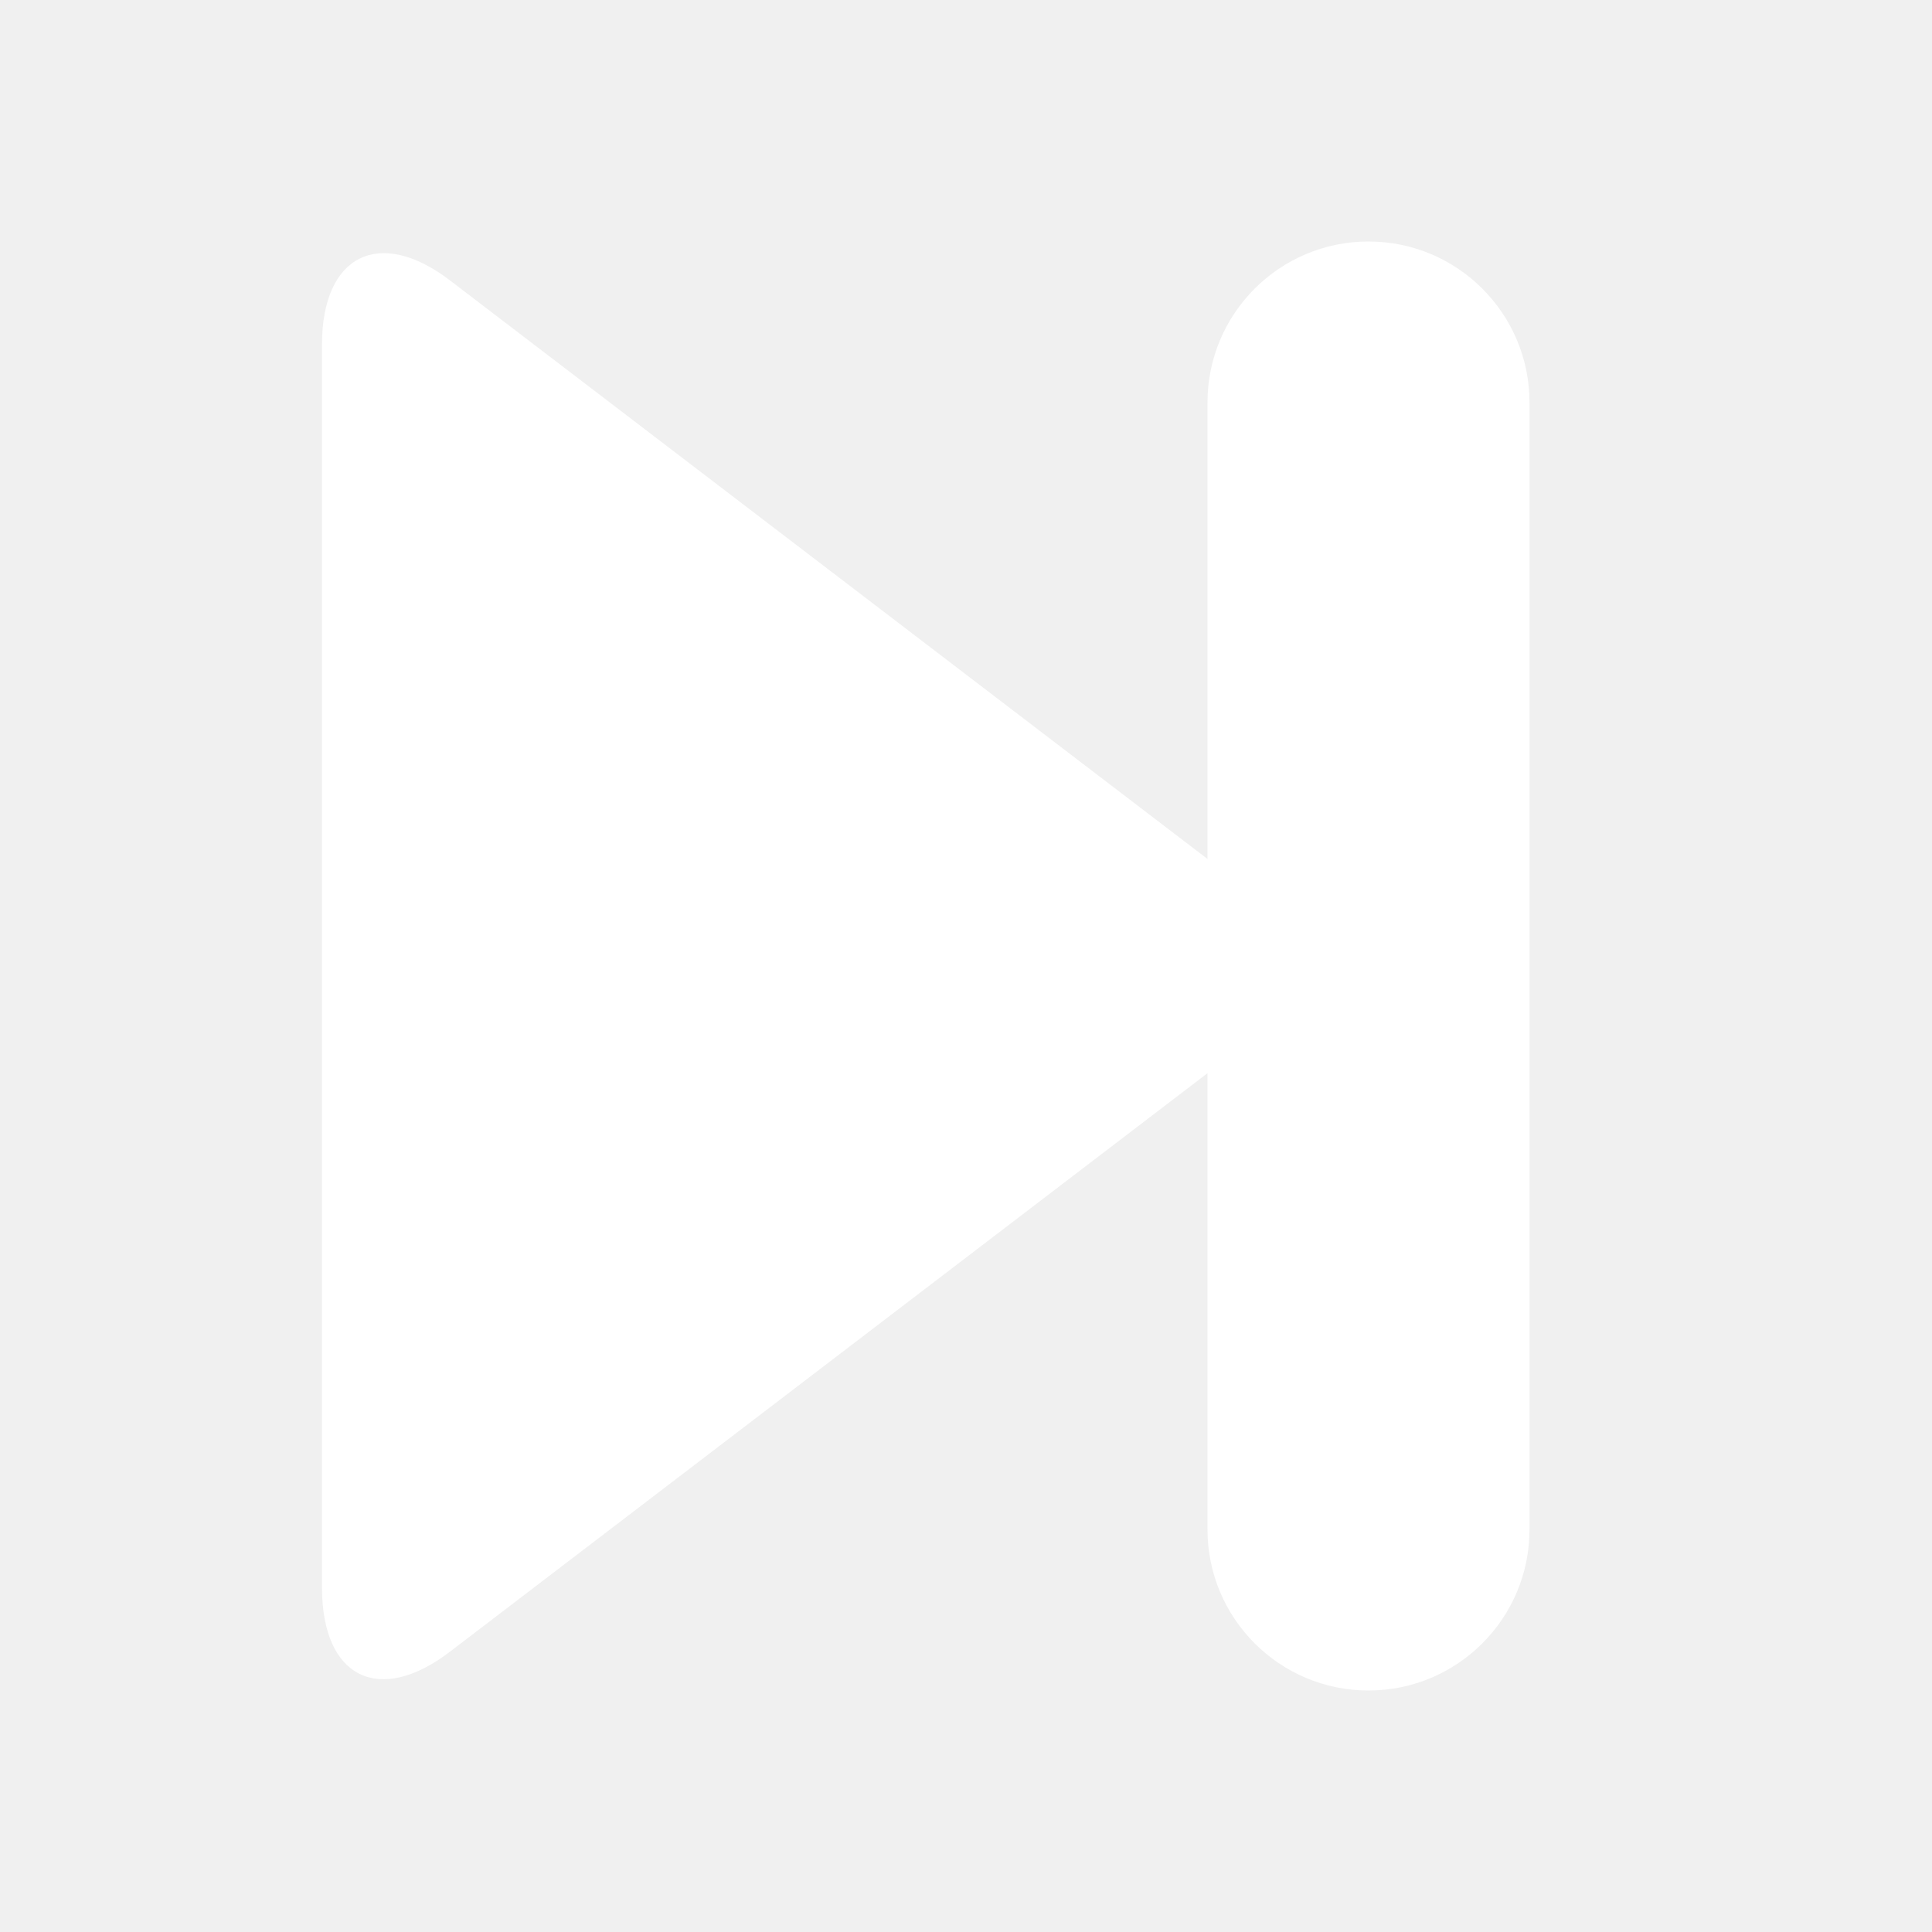
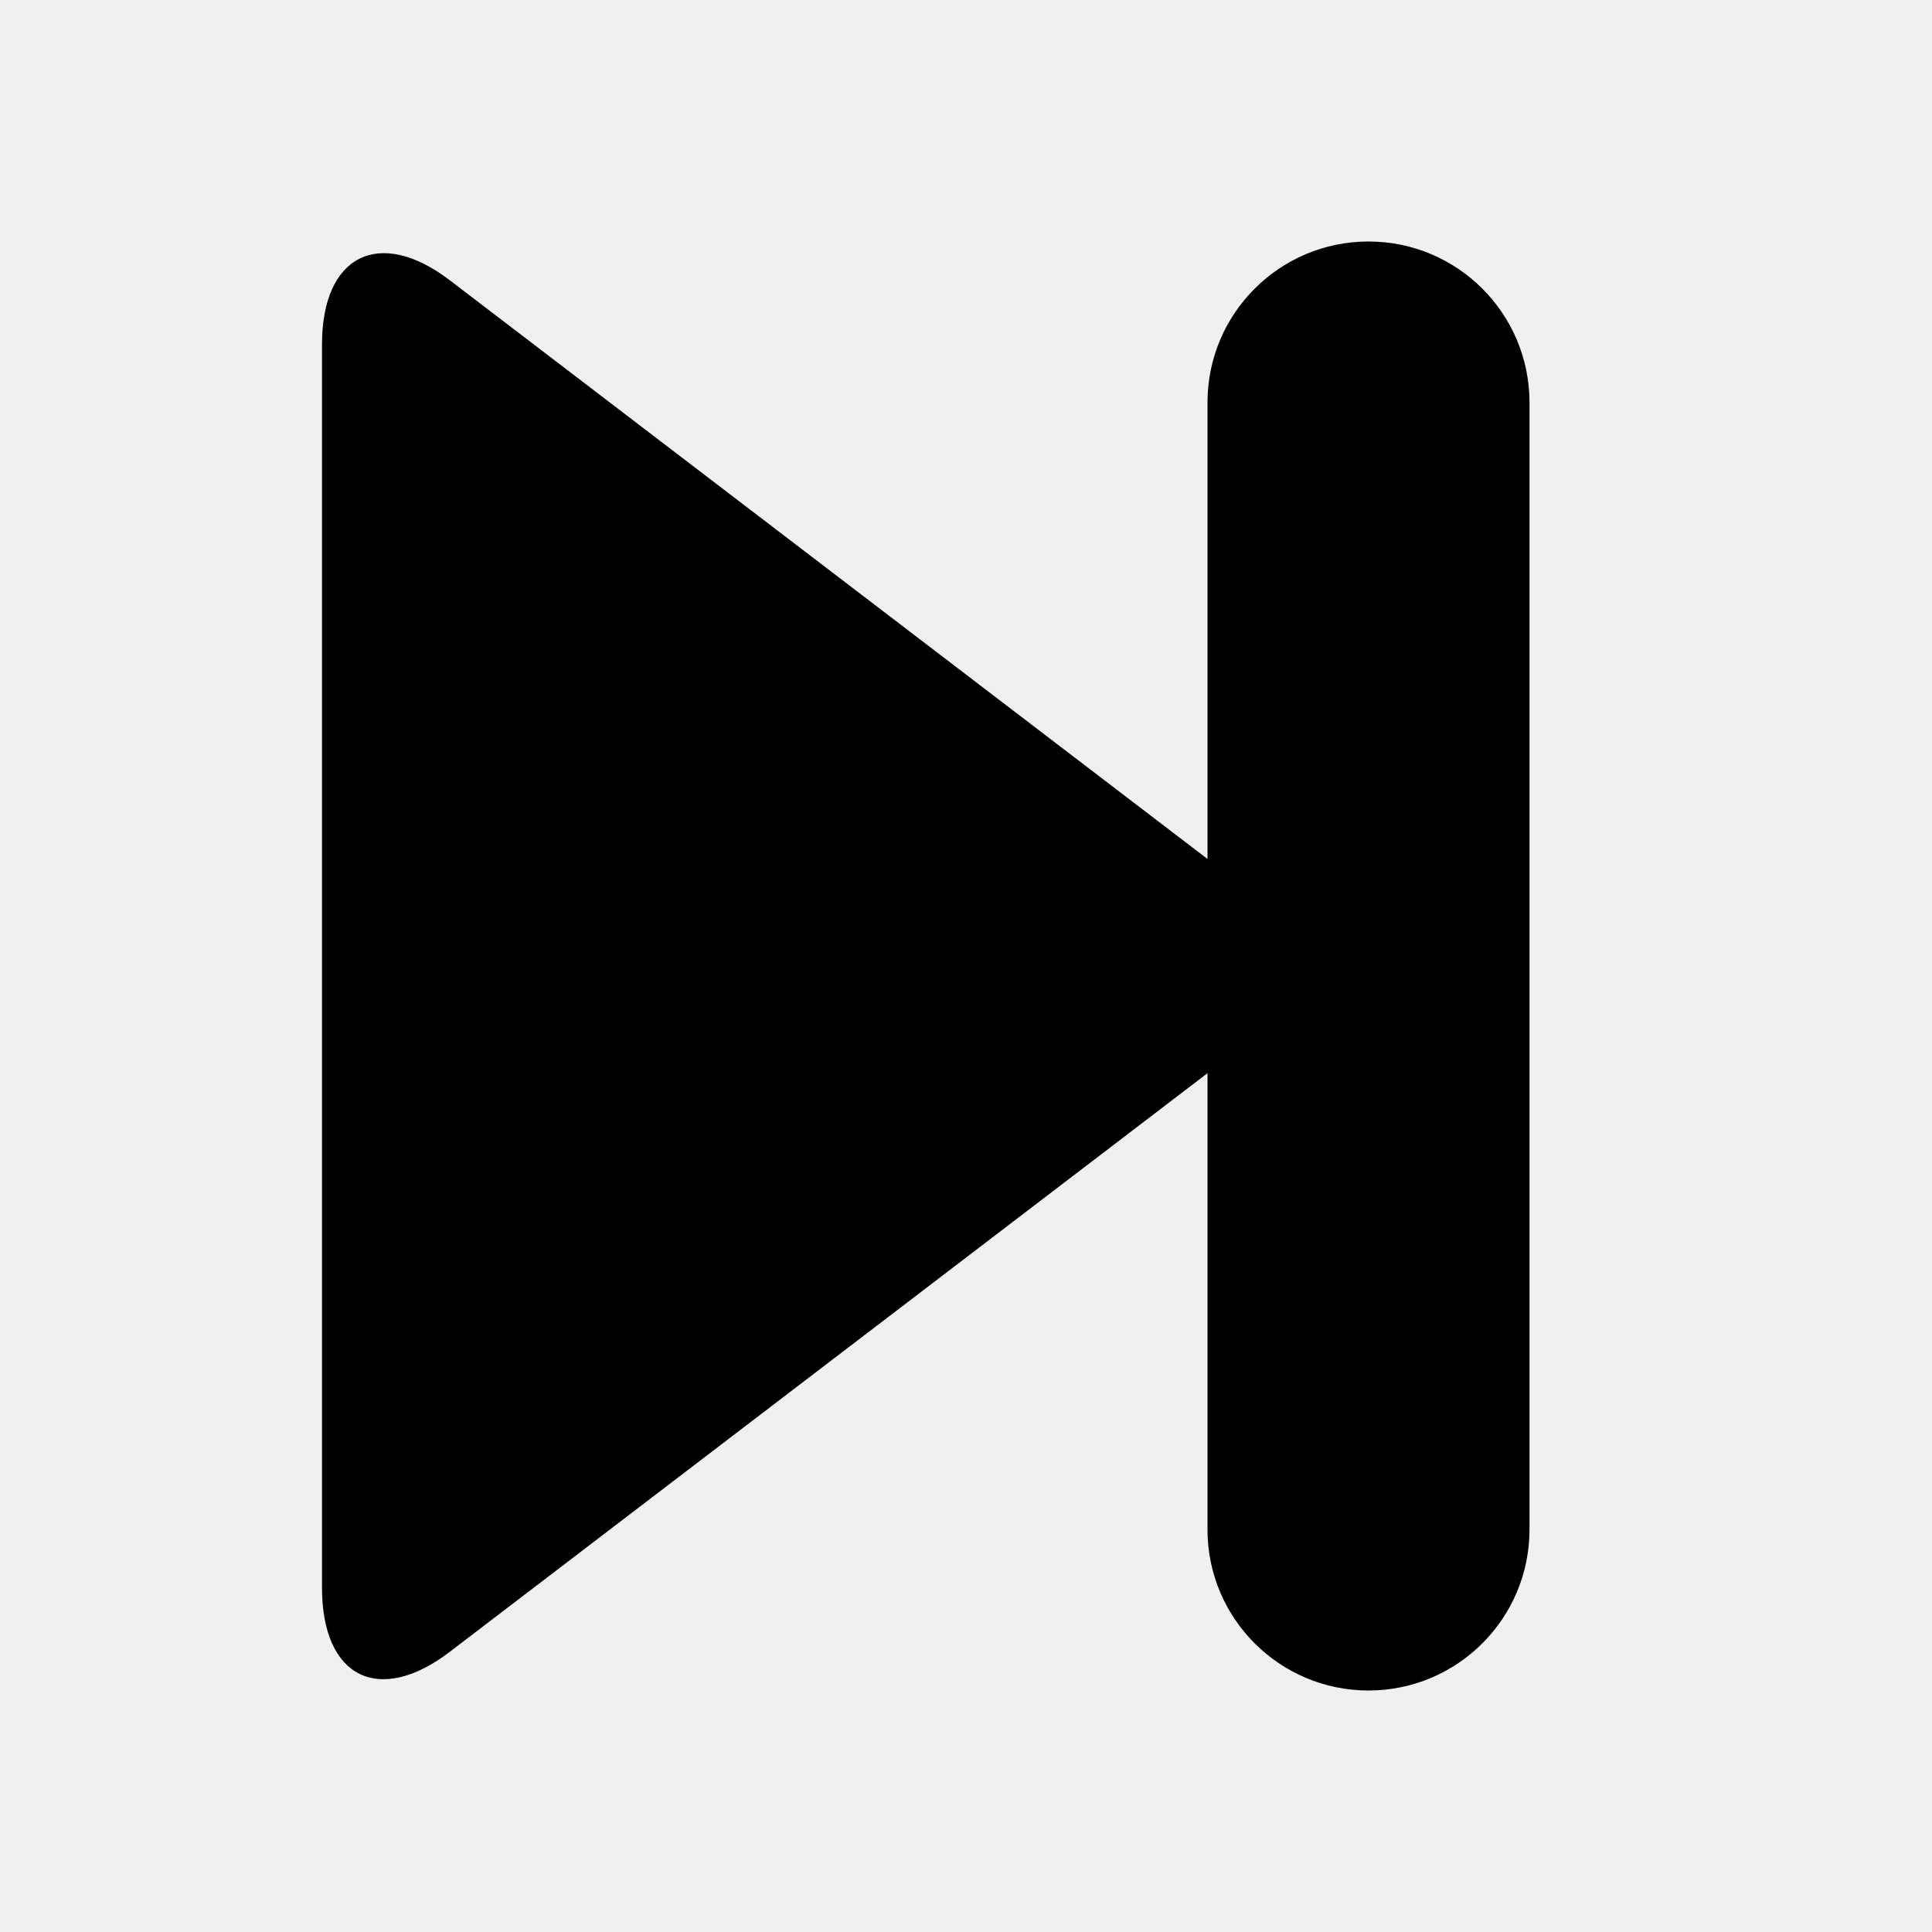
<svg xmlns="http://www.w3.org/2000/svg" width="24px" height="24px" viewBox="0 0 24 24" version="1.1">
  <defs />
  <g id="Welcome" stroke="none" stroke-width="1" fill="none" fill-rule="evenodd">
-     <g id="player_next" fill="#FFFFFF">
+     <g id="player_next" fill="#000000">
      <g id="Triangle-1-Copy-+-Rectangle-6" transform="translate(4, 3)">
        <path d="M1.588,17.519 C0.711,18.189 0,17.845 0,16.722 L0,1.279 C0,0.169 0.712,-0.186 1.588,0.482 L11.154,7.788 C12.031,8.458 12.029,9.545 11.154,10.214 L1.588,17.519 Z" id="Triangle-1-Copy" />
        <rect id="Rectangle-6" x="11" y="0" width="4" height="18" rx="2" />
      </g>
    </g>
  </g>
</svg>
